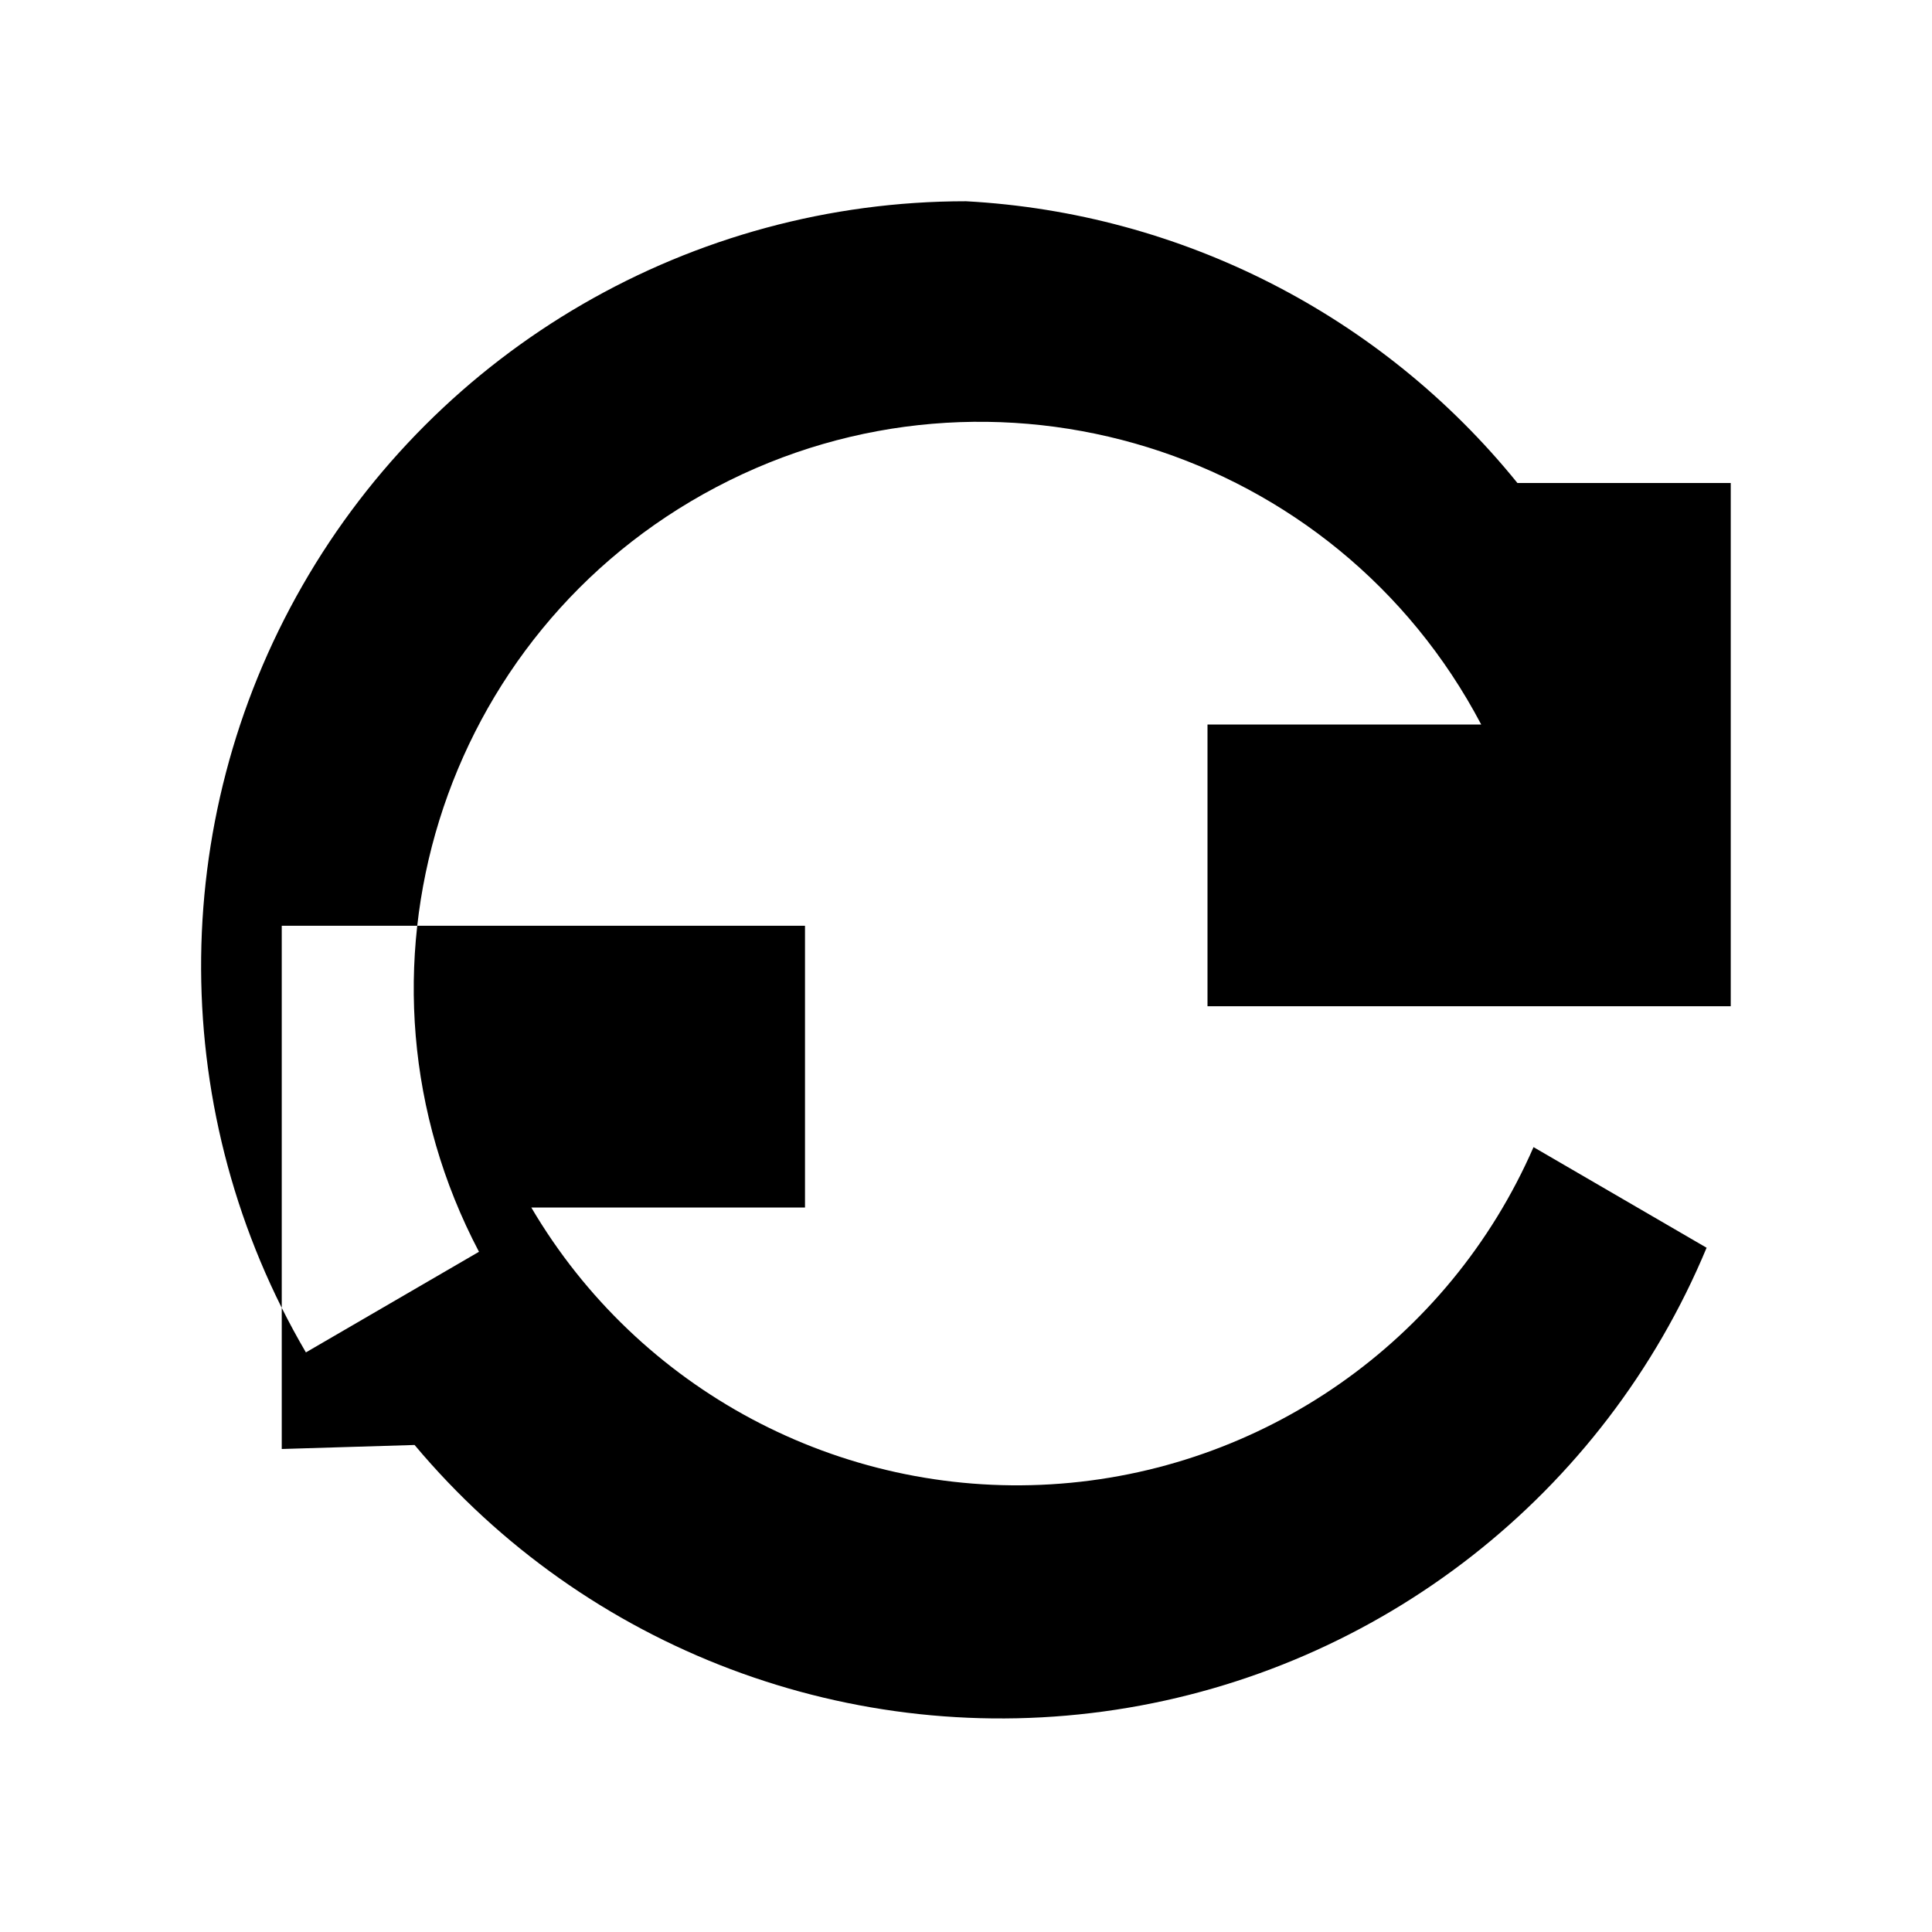
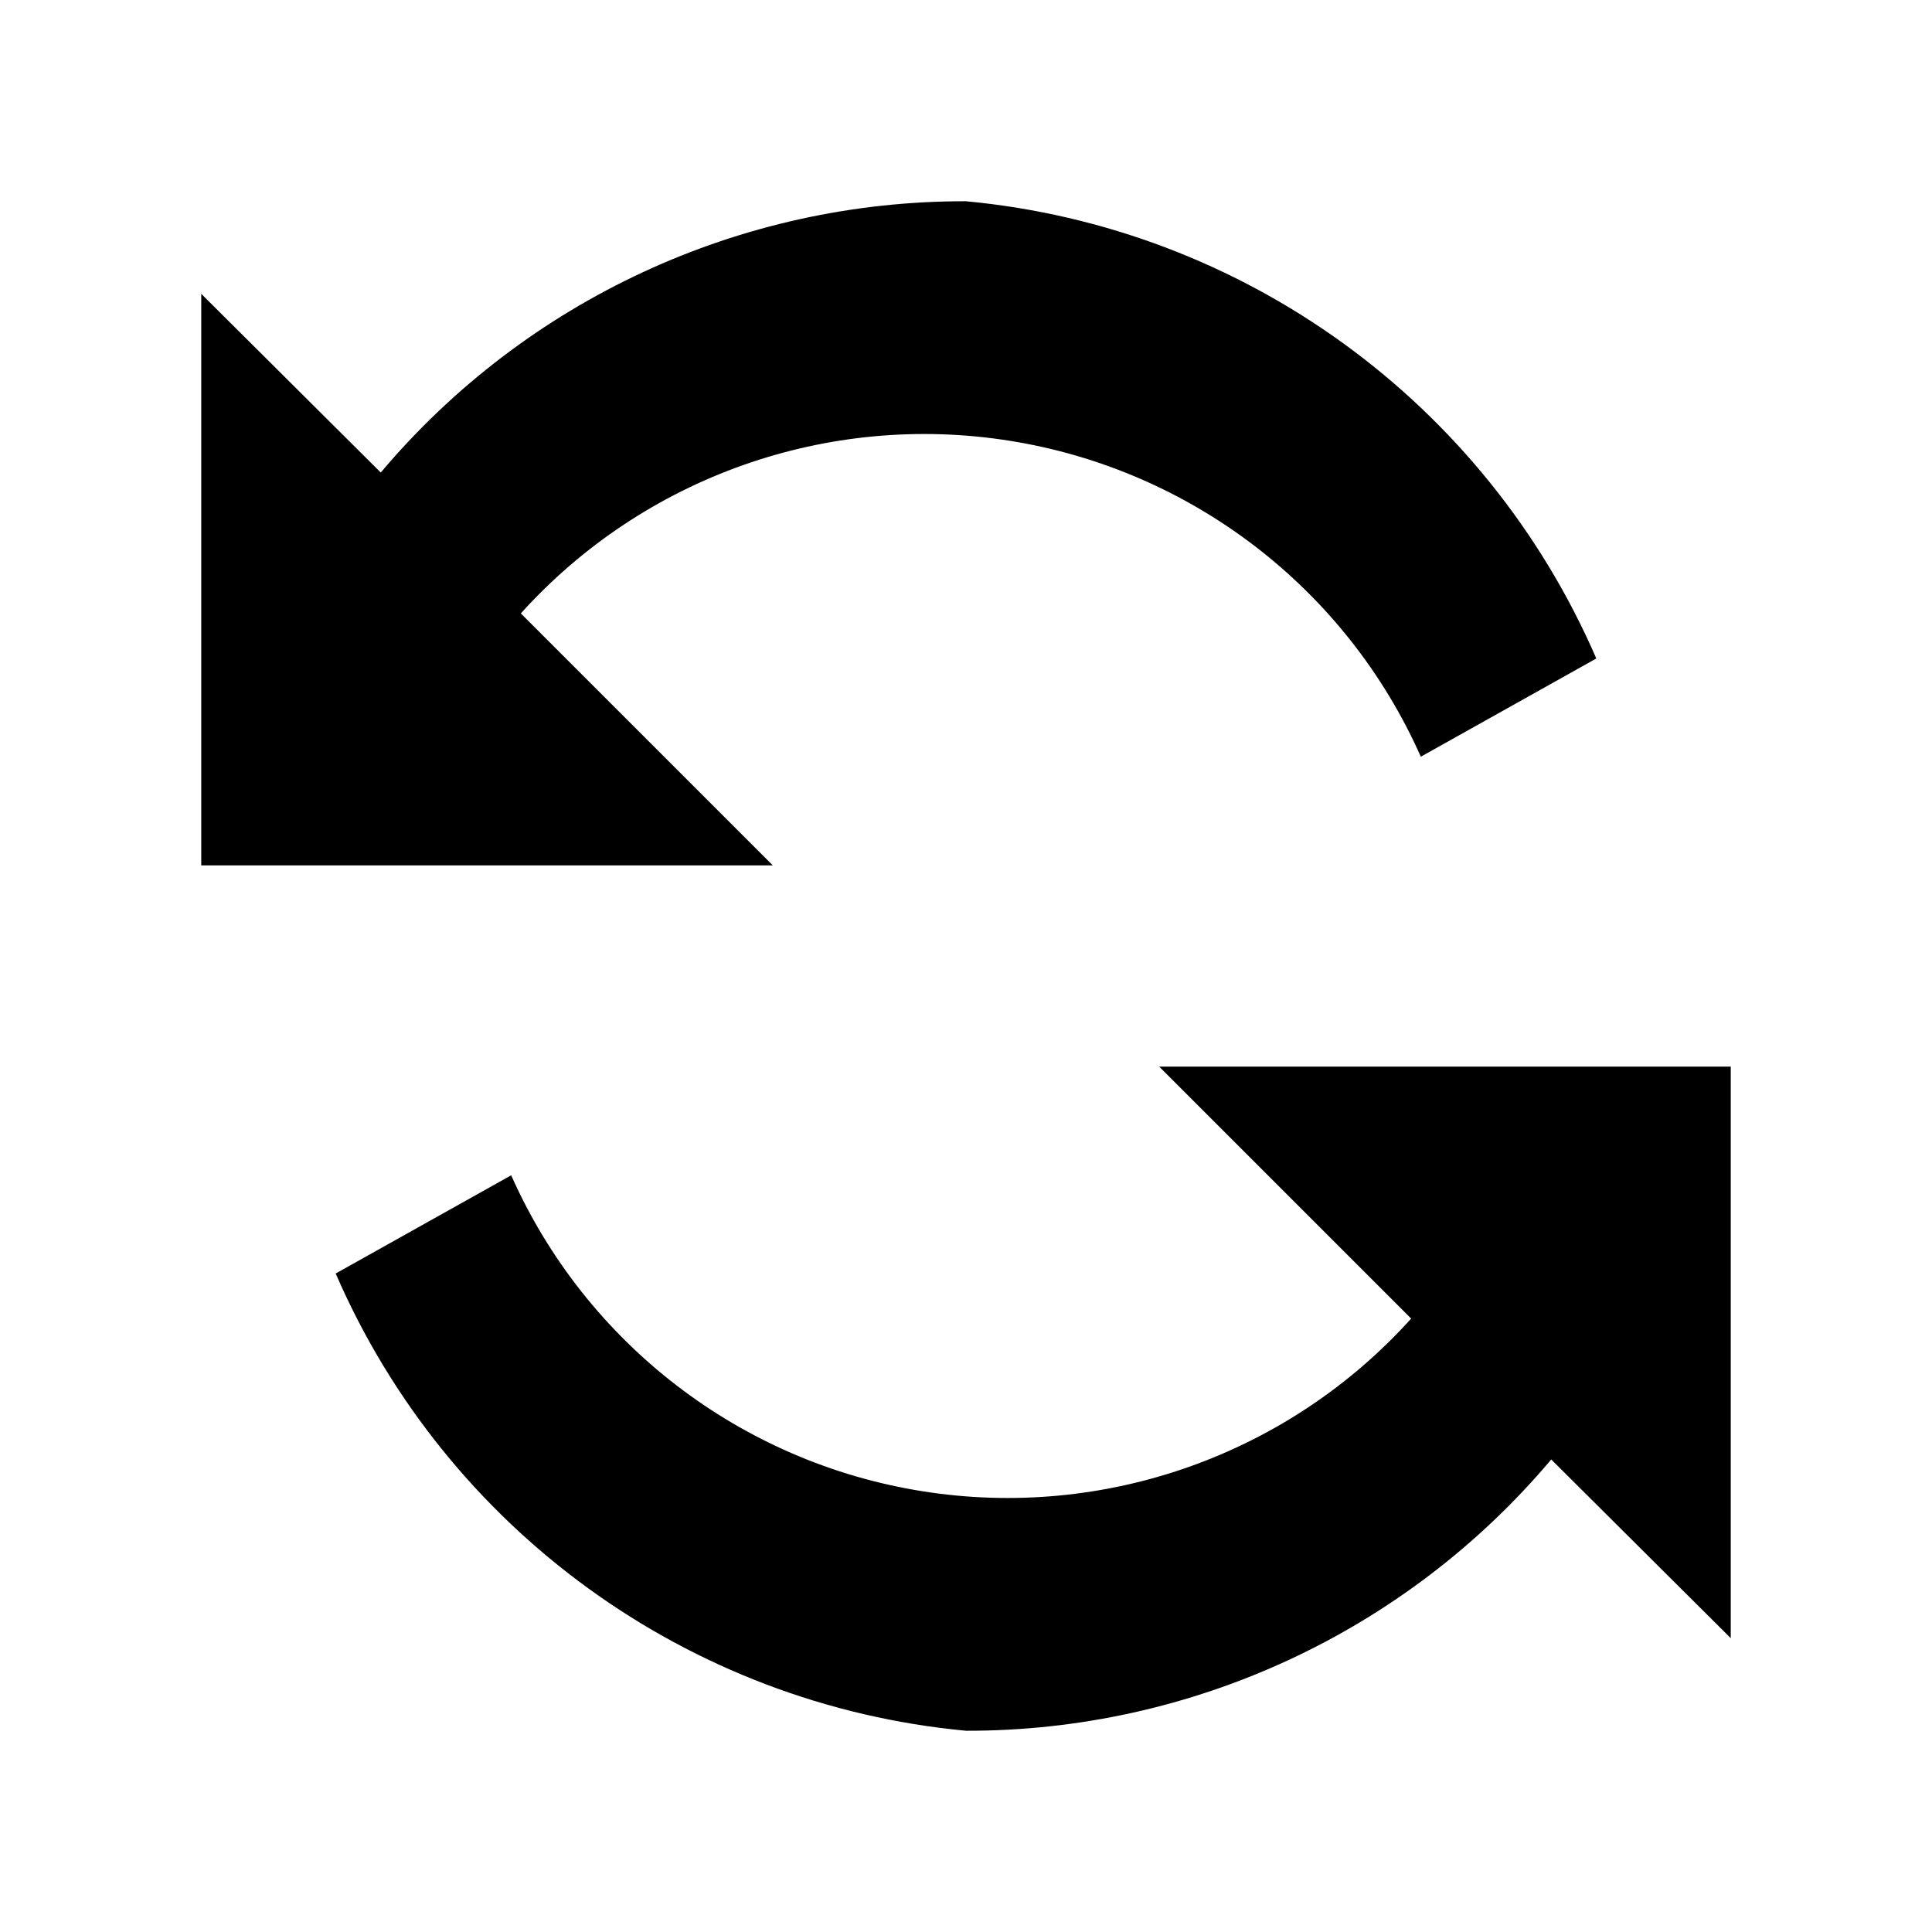
<svg xmlns="http://www.w3.org/2000/svg" width="24" height="24" viewBox="0 0 24 24" fill="currentColor" stroke="none" stroke-width="2.24" stroke-linecap="round" stroke-linejoin="round" fill-rule="evenodd" clip-rule="evenodd" aria-hidden="true">
-   <path d="M12 2.5a9.5 9.5 0 0 0-8.2 14.3l2.15-1.25A7 7 0 1 1 18.4 9H15v3.5h6.5V6h-2.65A9.47 9.47 0 0 0 12 2.5zM5.15 17.95A9.5 9.5 0 0 0 21.2 15.5l-2.15-1.25A7 7 0 0 1 6.6 15H10v-3.5H3.5V18z" />
+   <path d="M12 2.5a9.48 9.48 0 0 0-7.27 3.37L2.5 3.65v7.1h7.1L6.47 7.62A6.75 6.75 0 0 1 17.65 9.4l2.18-1.22A9.5 9.5 0 0 0 12 2.5zM21.5 13.25h-7.1l3.13 3.13A6.75 6.75 0 0 1 6.35 14.6l-2.18 1.22A9.5 9.5 0 0 0 12 21.5a9.48 9.48 0 0 0 7.27-3.37l2.23 2.22z" />
</svg>
